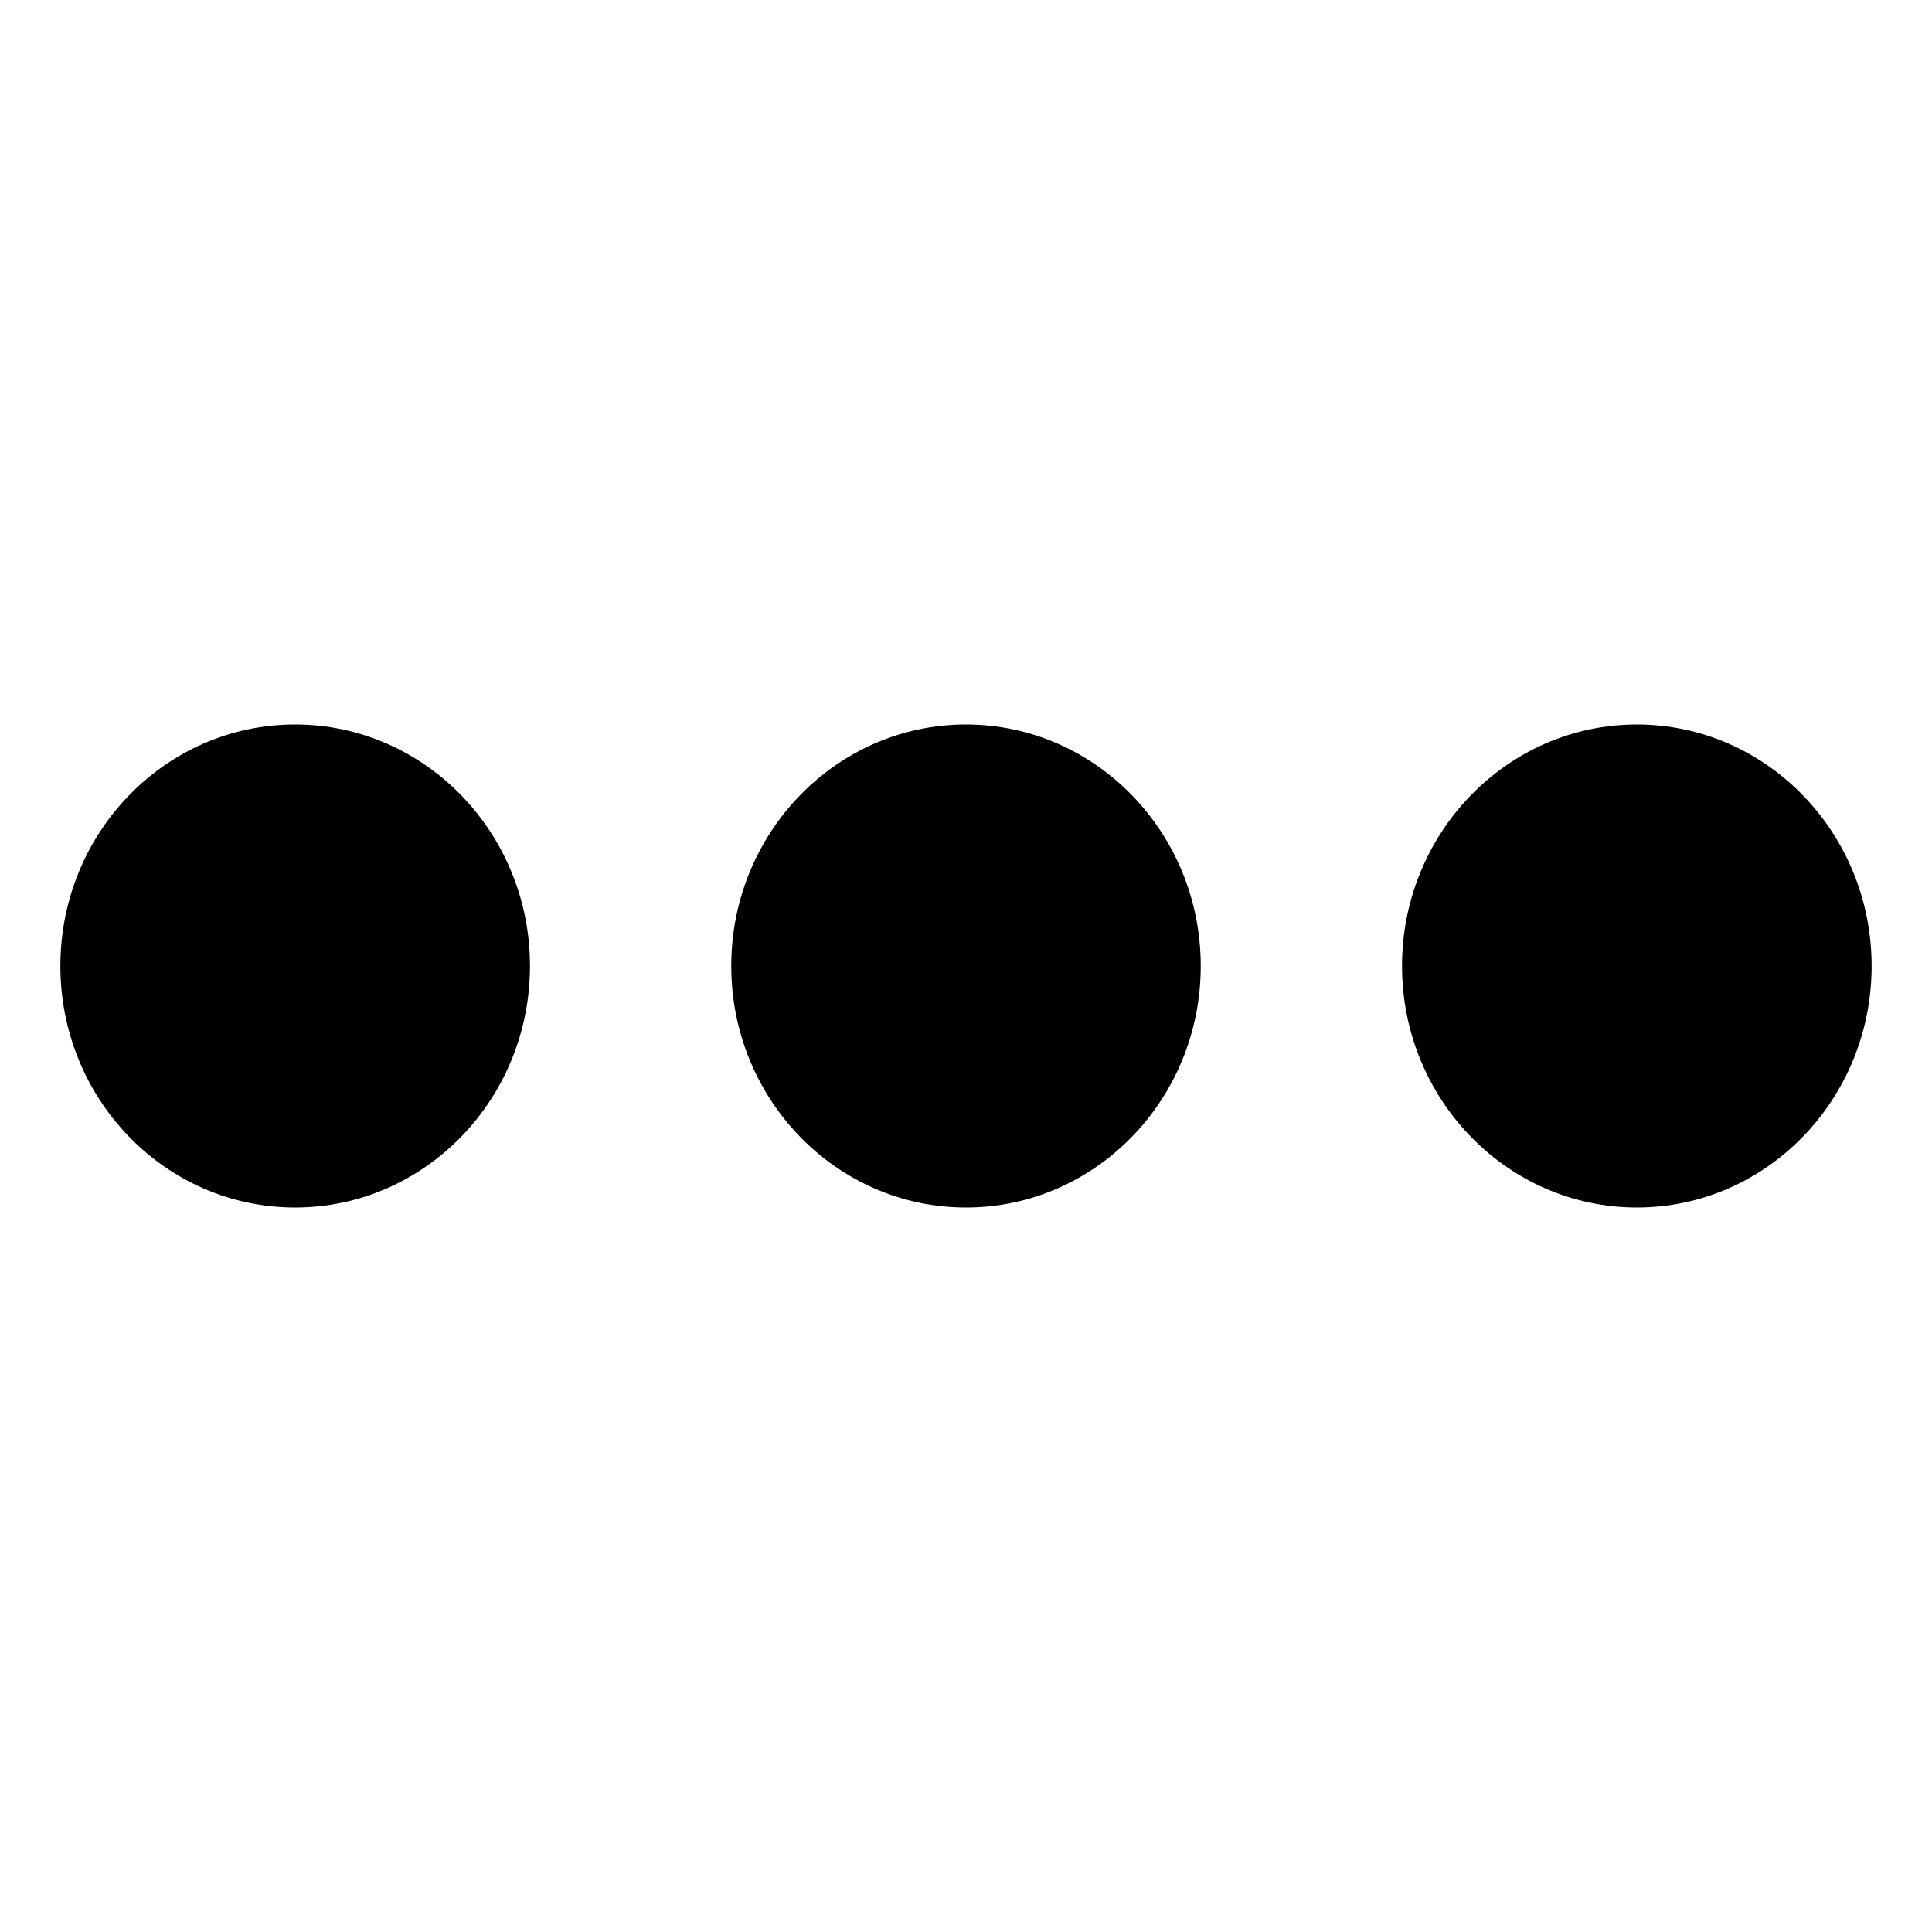
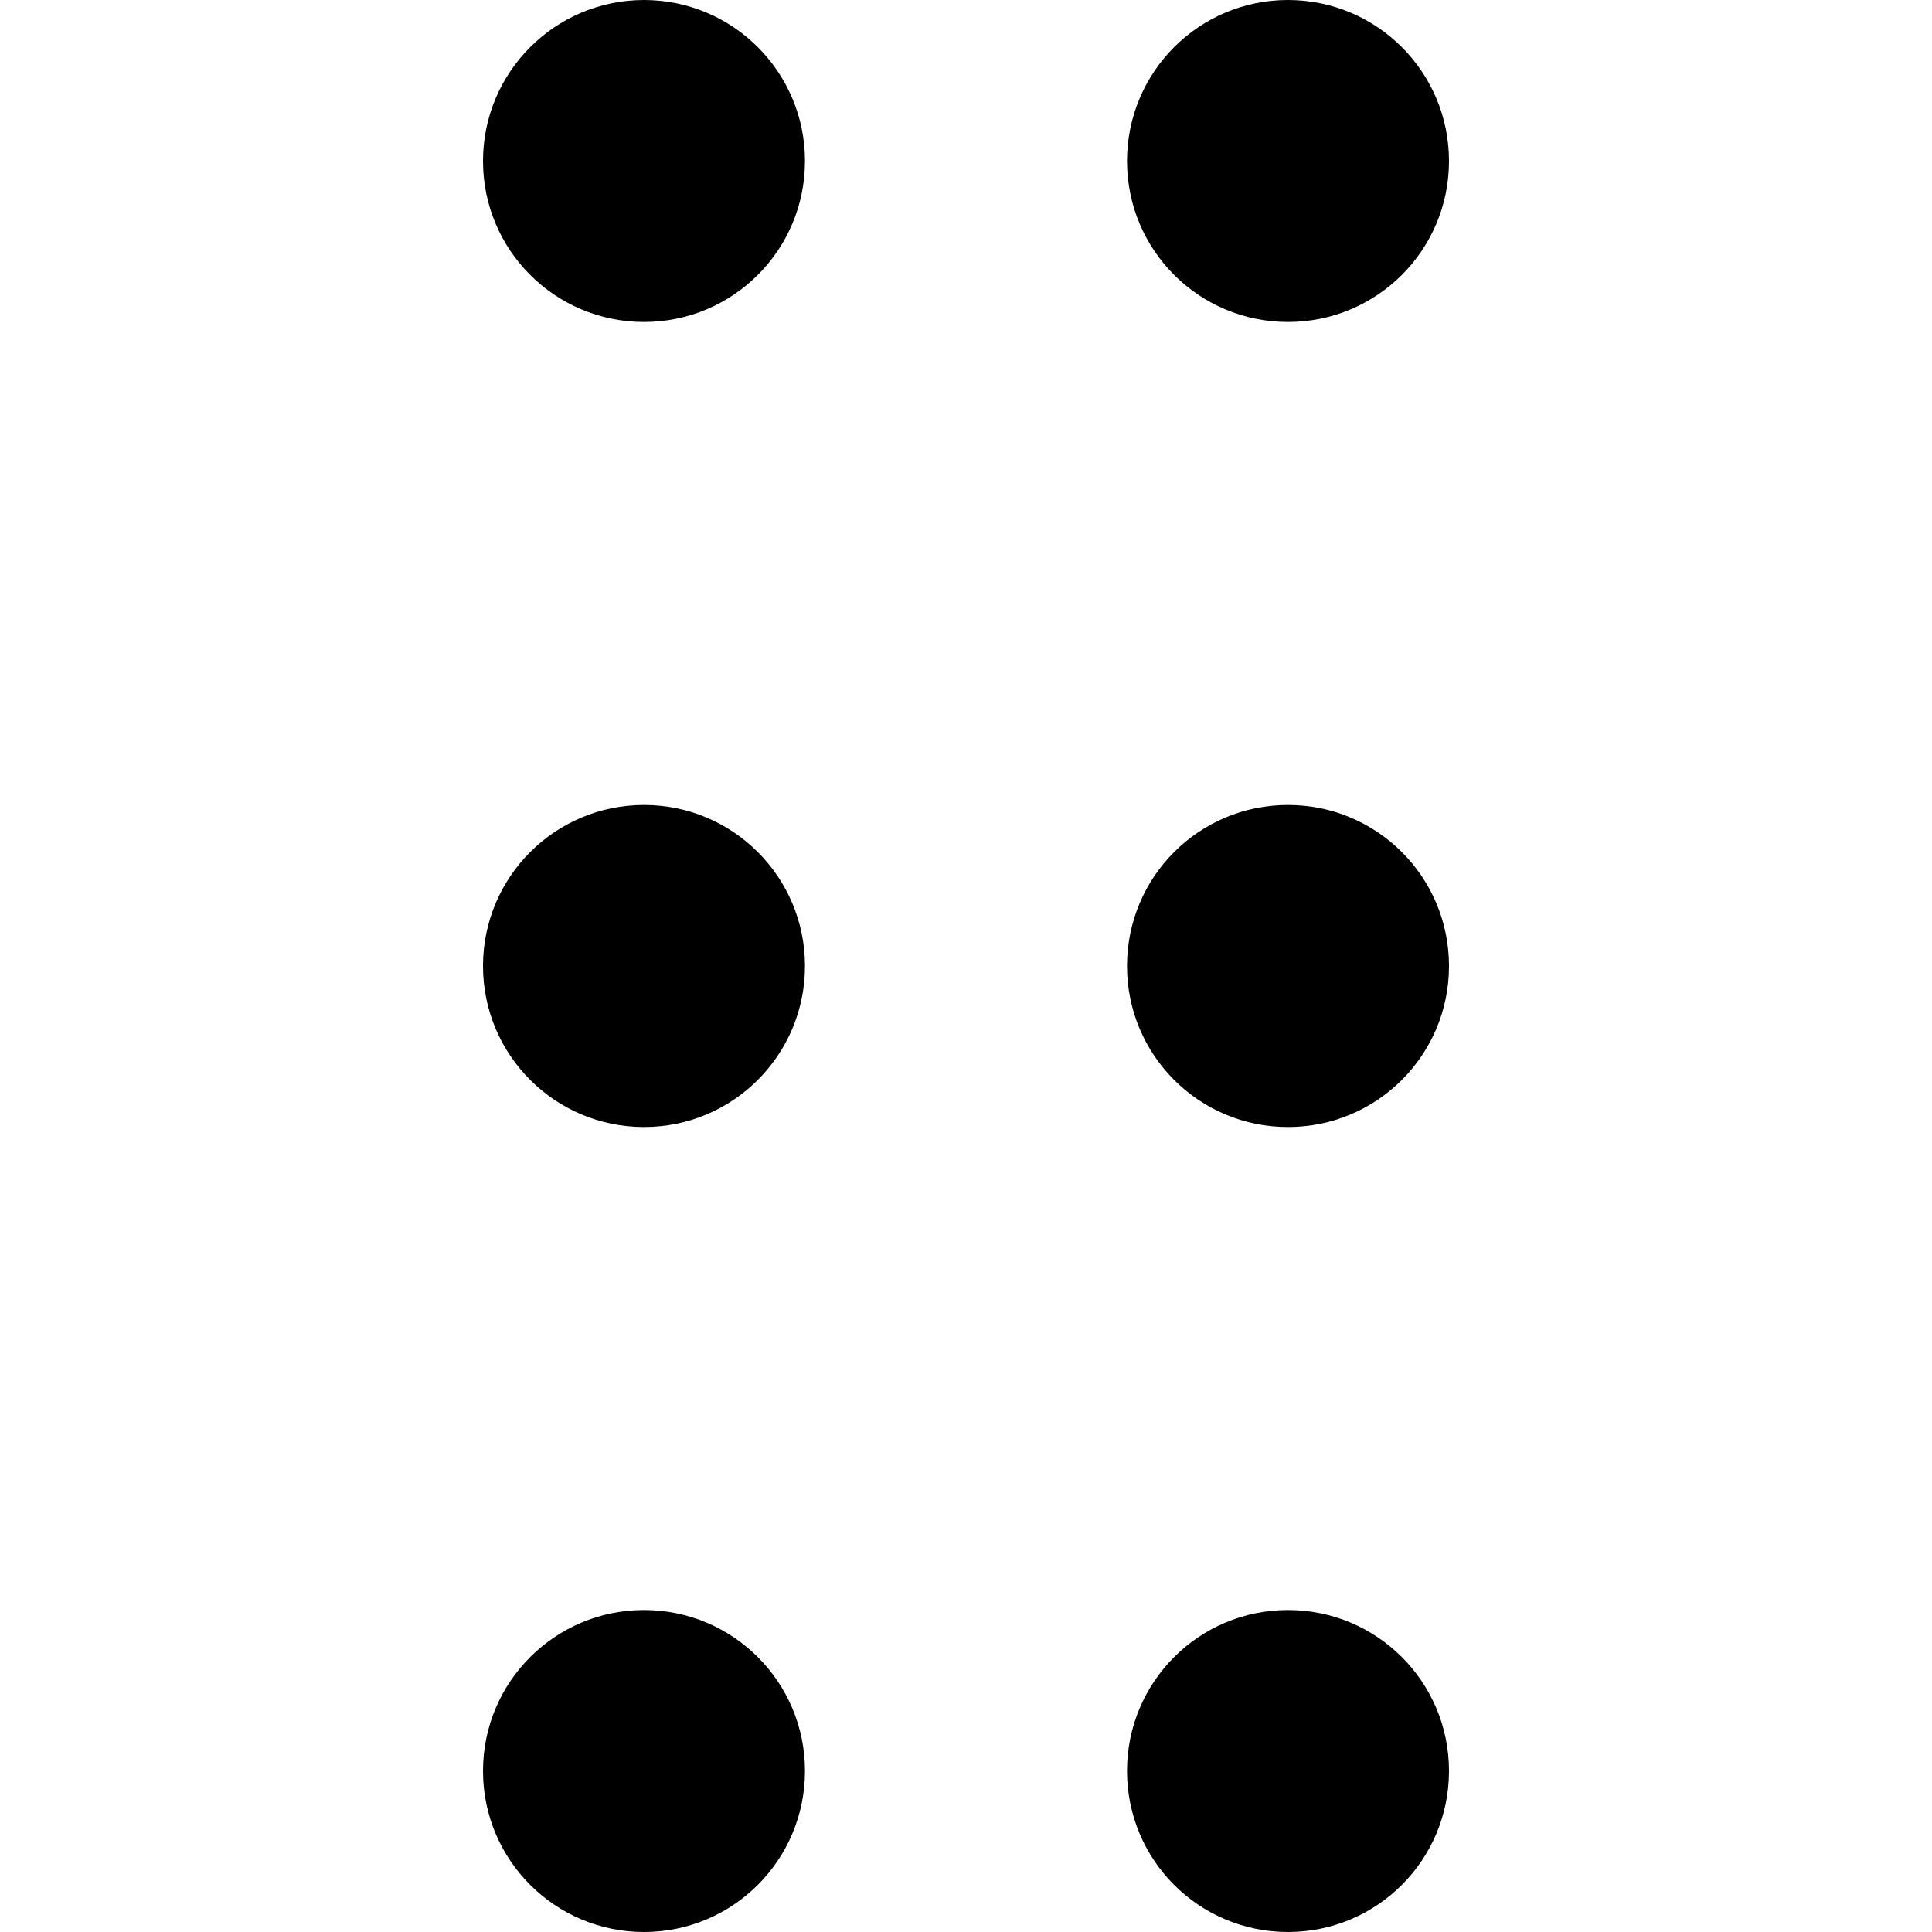
- <svg xmlns="http://www.w3.org/2000/svg" width="16" height="16" viewBox="0 0 16 16" fill="none">
-   <path d="M4.389 8C4.389 9.104 3.518 10 2.444 10C1.37 10 0.5 9.104 0.5 8C0.5 6.896 1.37 6 2.444 6C3.518 6 4.389 6.896 4.389 8ZM9.944 8C9.944 9.104 9.073 10 8 10C6.927 10 6.056 9.104 6.056 8C6.056 6.896 6.927 6 8 6C9.073 6 9.944 6.896 9.944 8ZM11.611 8C11.611 6.896 12.483 6 13.556 6C14.629 6 15.5 6.896 15.5 8C15.5 9.104 14.629 10 13.556 10C12.483 10 11.611 9.104 11.611 8Z" fill="currentColor" />
+ <svg xmlns="http://www.w3.org/2000/svg" width="32" height="32" viewBox="0 0 32 32" fill="none">
+   <path d="M8 2.667C8 1.194 9.194 0 10.667 0C12.139 0 13.333 1.194 13.333 2.667C13.333 4.142 12.139 5.333 10.667 5.333C9.194 5.333 8 4.142 8 2.667ZM8 16C8 14.525 9.194 13.333 10.667 13.333C12.139 13.333 13.333 14.525 13.333 16C13.333 17.475 12.139 18.667 10.667 18.667C9.194 18.667 8 17.475 8 16ZM13.333 29.333C13.333 30.808 12.139 32 10.667 32C9.194 32 8 30.808 8 29.333C8 27.858 9.194 26.667 10.667 26.667C12.139 26.667 13.333 27.858 13.333 29.333ZM18.667 2.667C18.667 1.194 19.858 0 21.333 0C22.808 0 24 1.194 24 2.667C24 4.142 22.808 5.333 21.333 5.333C19.858 5.333 18.667 4.142 18.667 2.667ZM24 16C24 17.475 22.808 18.667 21.333 18.667C19.858 18.667 18.667 17.475 18.667 16C18.667 14.525 19.858 13.333 21.333 13.333C22.808 13.333 24 14.525 24 16ZM18.667 29.333C18.667 27.858 19.858 26.667 21.333 26.667C22.808 26.667 24 27.858 24 29.333C24 30.808 22.808 32 21.333 32C19.858 32 18.667 30.808 18.667 29.333Z" fill="black" />
</svg>
